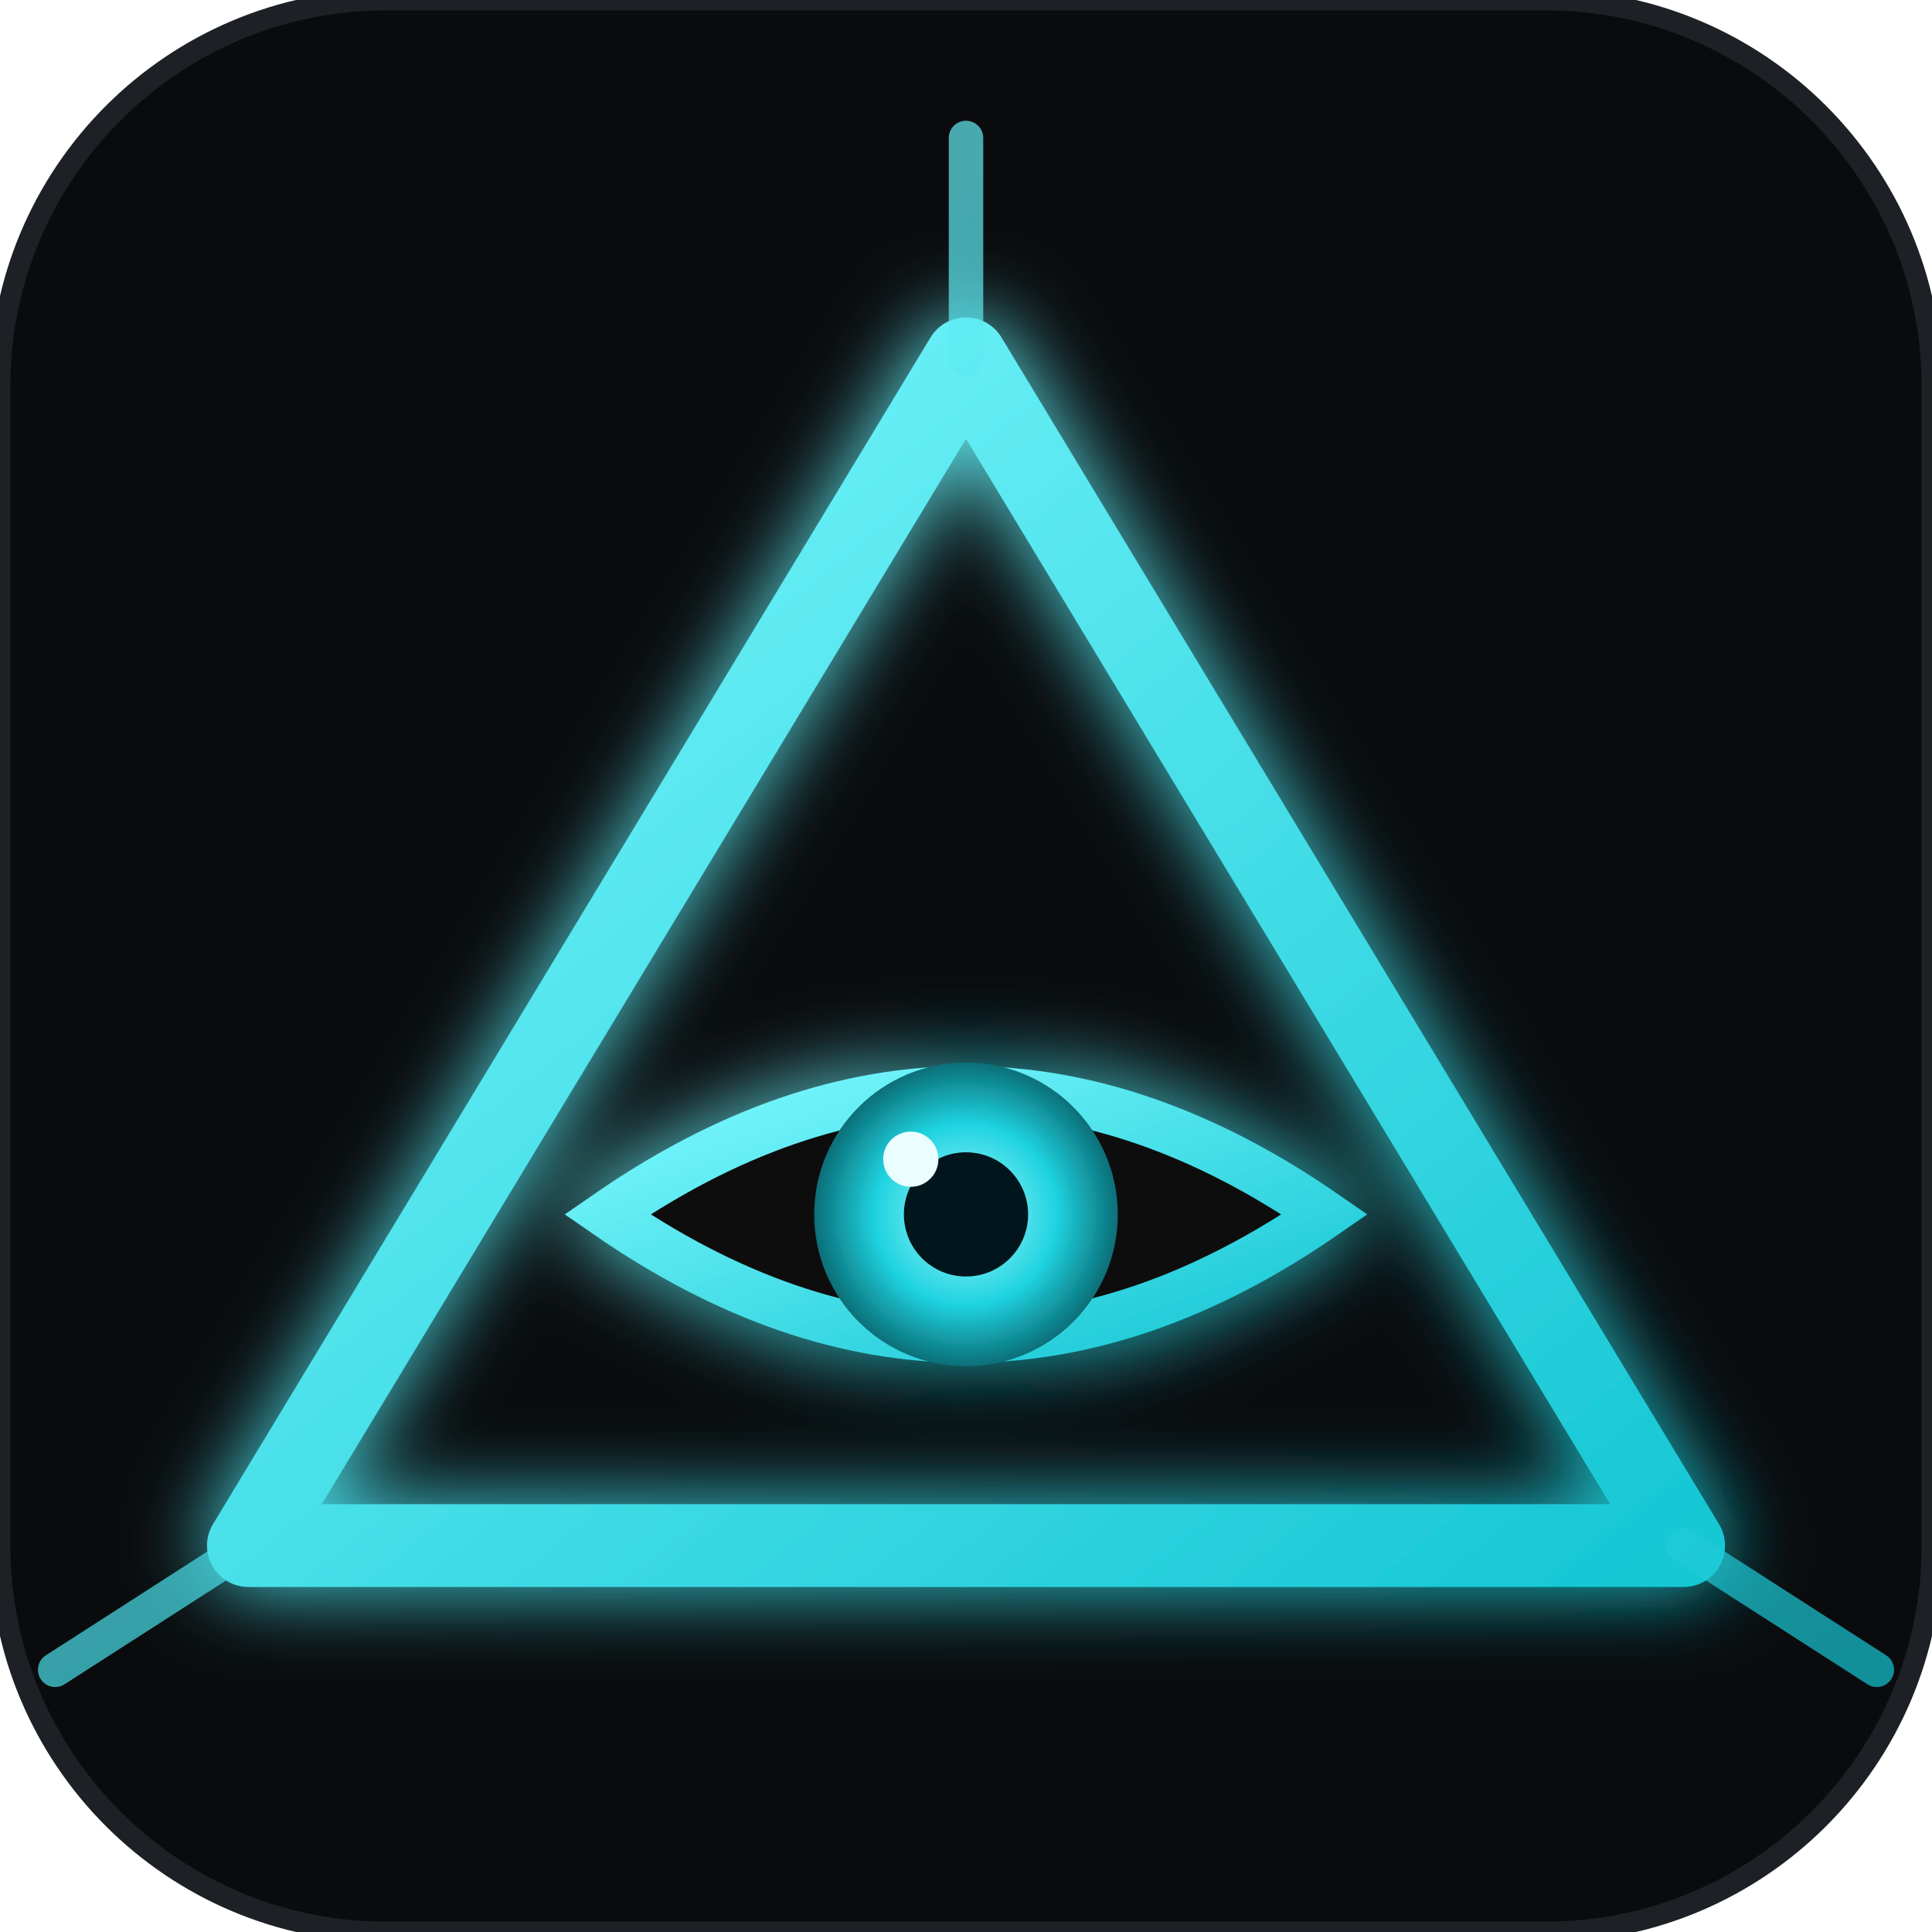
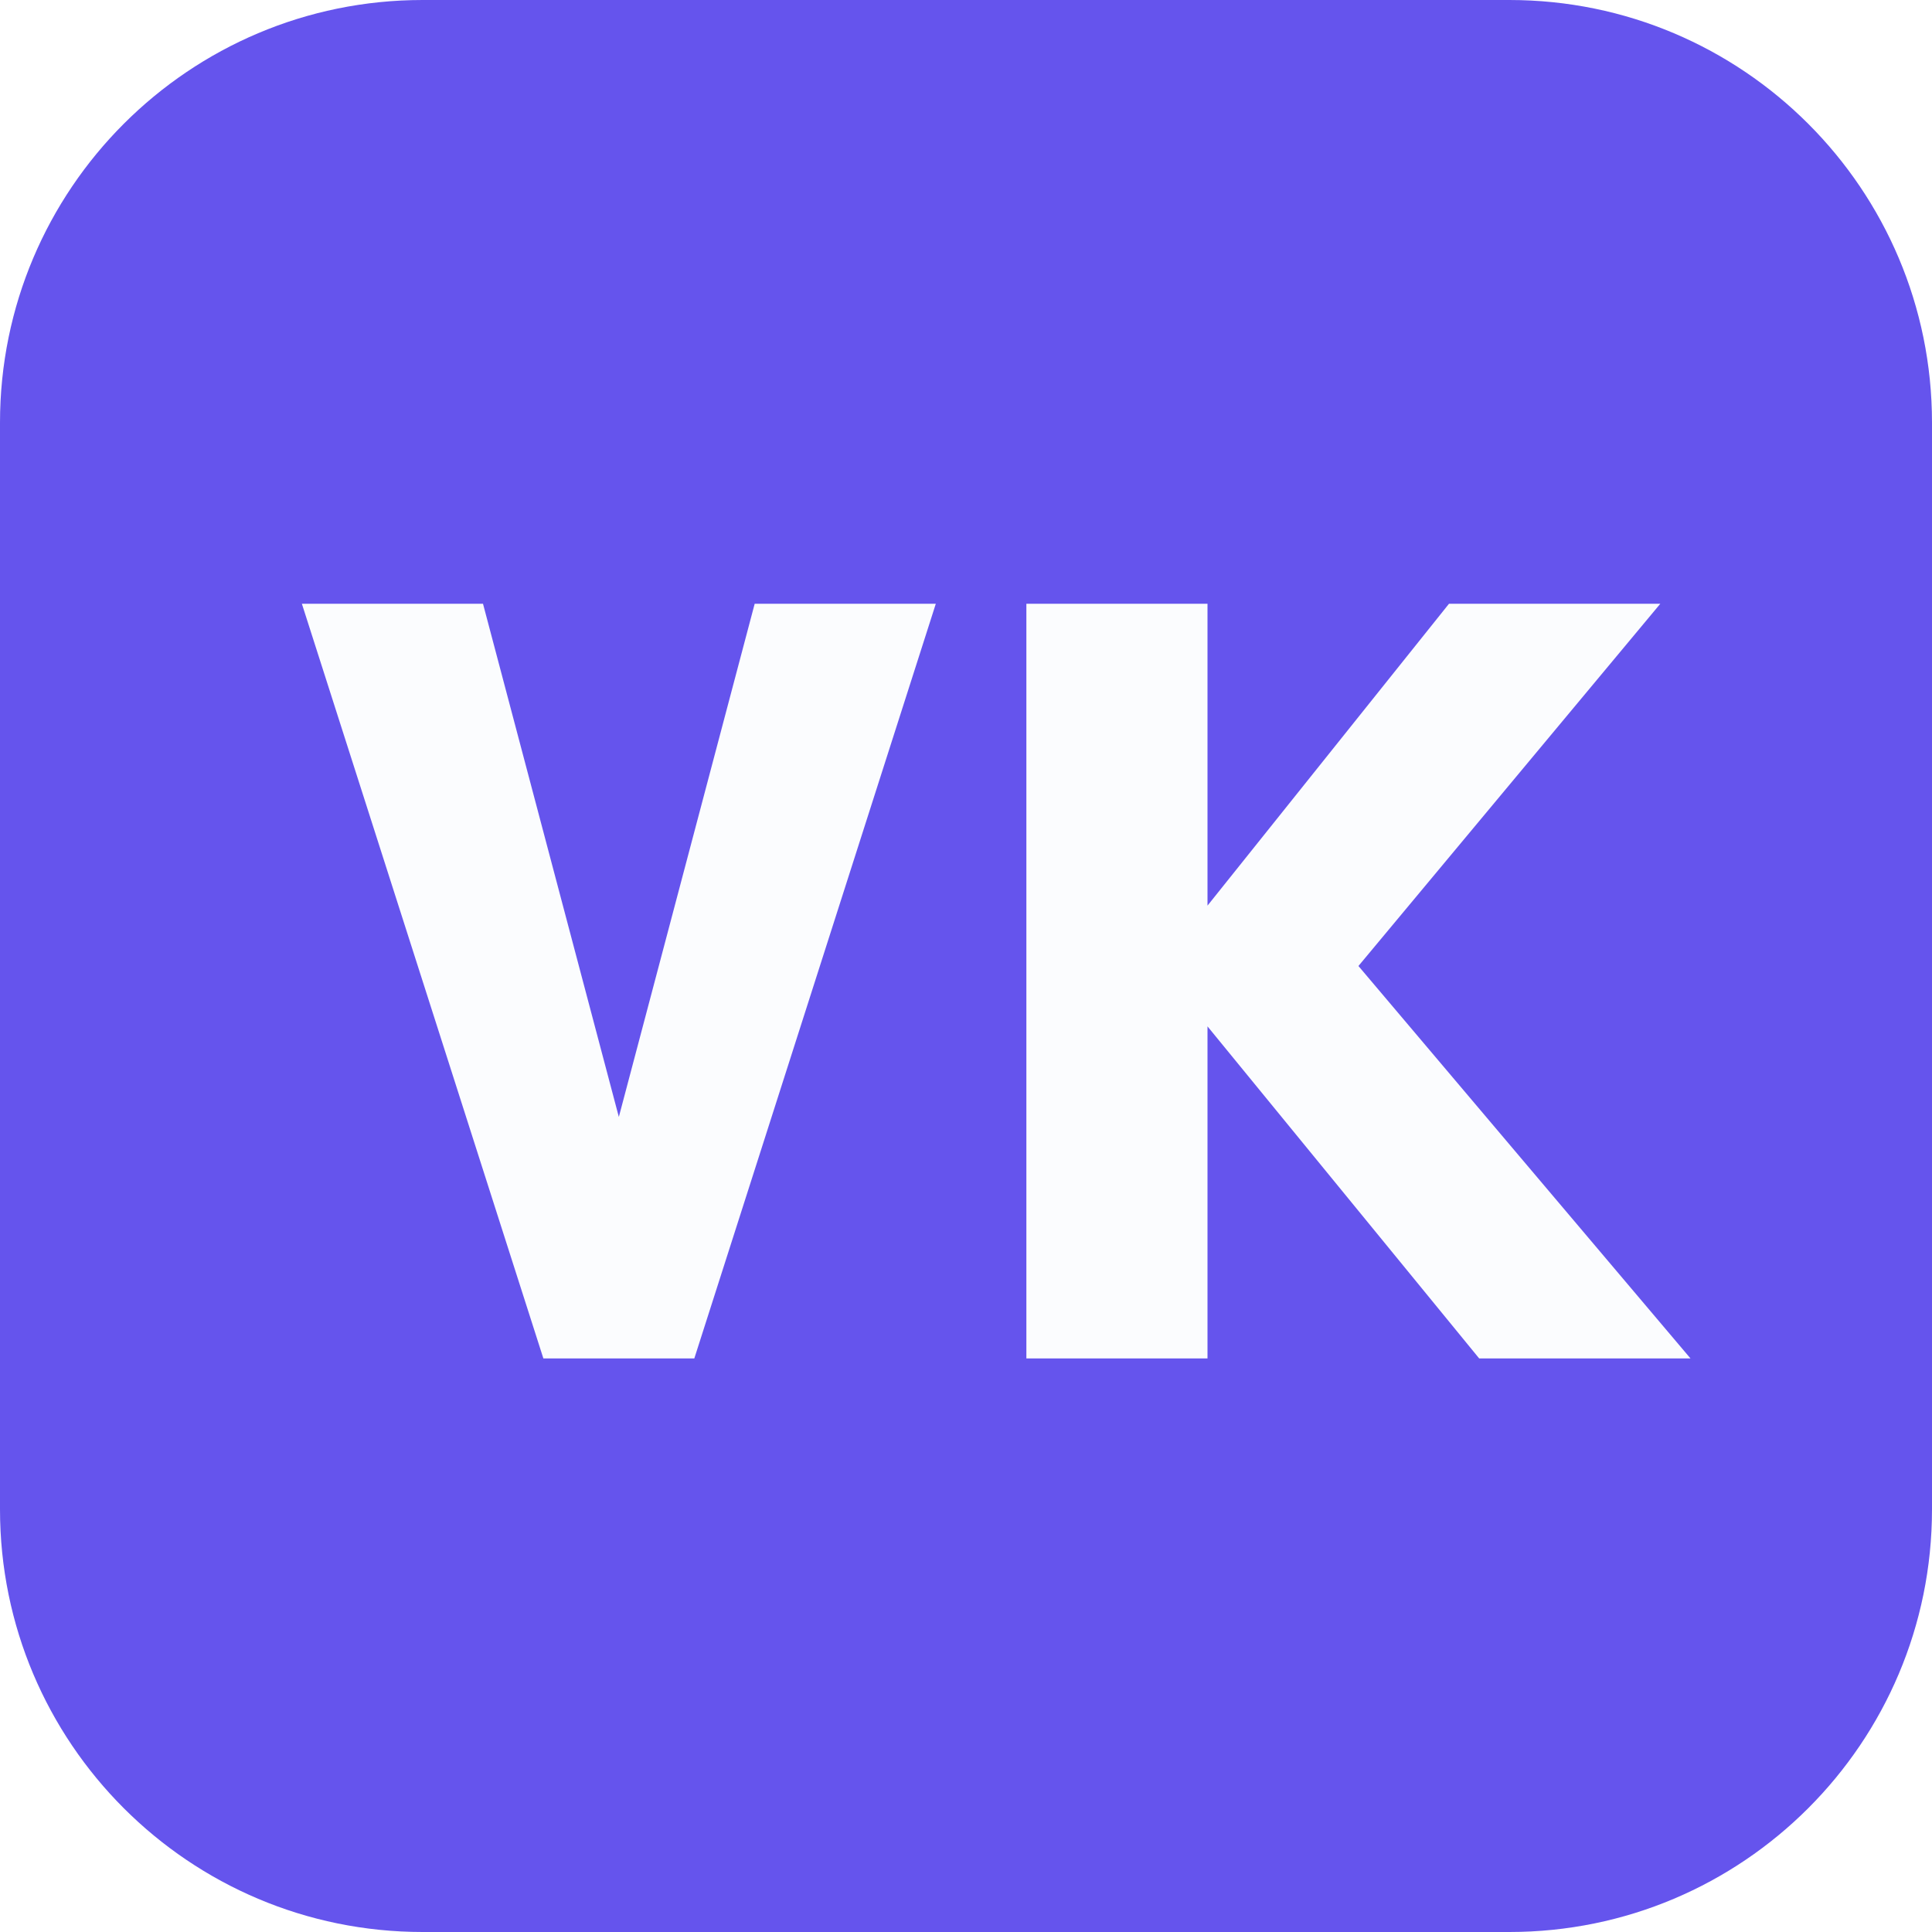
- <svg xmlns="http://www.w3.org/2000/svg" viewBox="0 0 140 140">
-   <defs>
-     <linearGradient id="cy" x1="0" y1="0" x2="1" y2="1">
-       <stop offset="0" stop-color="#7df9ff" />
-       <stop offset="1" stop-color="#16c7d4" />
-     </linearGradient>
-     <radialGradient id="iris" cx="0.5" cy="0.5" r="0.5">
-       <stop offset="0" stop-color="#a8fbff" />
-       <stop offset="0.6" stop-color="#1fd3e0" />
-       <stop offset="1" stop-color="#0a6f78" />
-     </radialGradient>
-     <filter id="g" x="-50%" y="-50%" width="200%" height="200%">
-       <feGaussianBlur stdDeviation="3" result="b" />
-       <feMerge>
-         <feMergeNode in="b" />
-         <feMergeNode in="SourceGraphic" />
-       </feMerge>
-     </filter>
-   </defs>
-   <rect width="140" height="140" rx="28" fill="#0a0b0d" />
-   <rect width="140" height="140" rx="28" fill="none" stroke="#1d2025" stroke-width="1.5" />
-   <g filter="url(#g)">
-     <path d="M70 26 L122 112 L18 112 Z" fill="none" stroke="url(#cy)" stroke-width="6" stroke-linejoin="round" />
-     <path d="M44 88 Q70 70 96 88 Q70 106 44 88 Z" fill="#0a0b0d" stroke="url(#cy)" stroke-width="3.5" />
-     <circle cx="70" cy="88" r="11" fill="url(#iris)" />
-     <circle cx="70" cy="88" r="4.5" fill="#04141a" />
-     <circle cx="66" cy="84" r="2" fill="#eafdff" />
-   </g>
-   <path d="M70 26 L70 10 M122 112 L136 121 M18 112 L4 121" stroke="url(#cy)" stroke-width="2.5" stroke-linecap="round" opacity="0.7" />
+ <svg xmlns="http://www.w3.org/2000/svg" viewBox="0 0 64 64">
+   <rect width="64" height="64" rx="14" fill="#6554ed" />
+   <path d="m10 20 8 25h5l8-25h-6l-4.5 17L16 20zm24 0v25h6V34l9 11h7L45 32l10-12h-7l-8 10V20z" fill="#fbfcfe" />
</svg>
